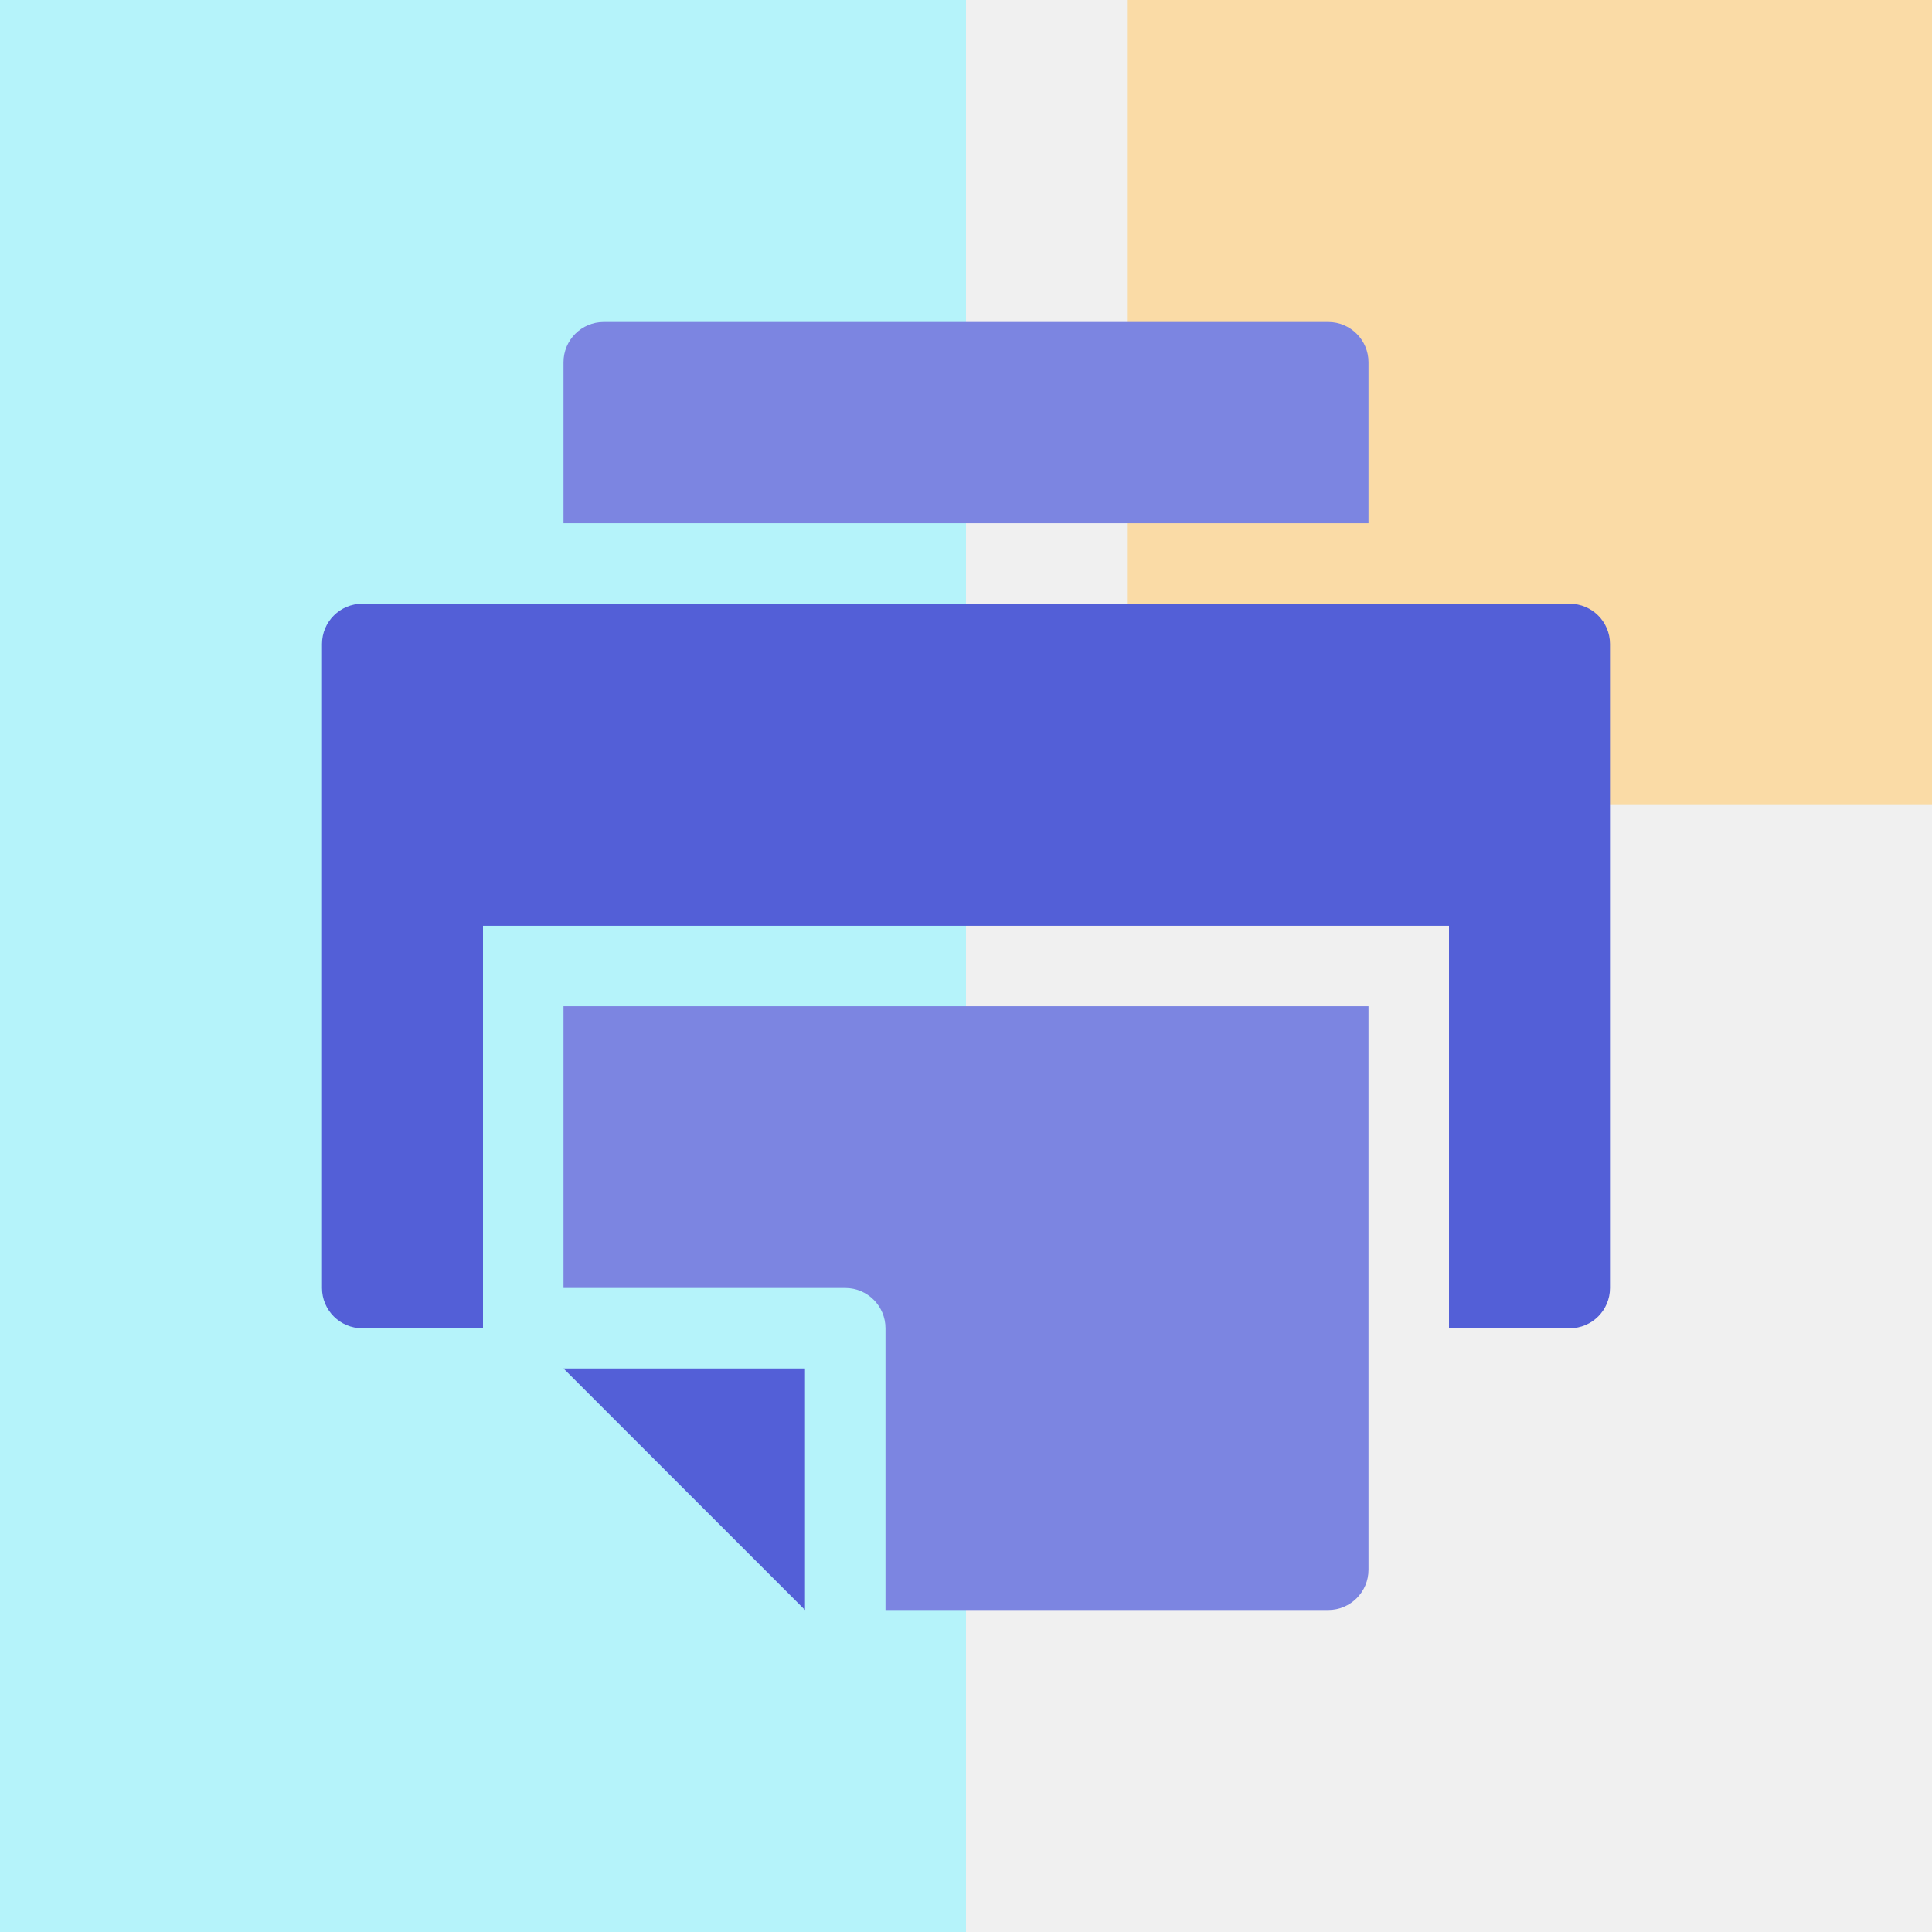
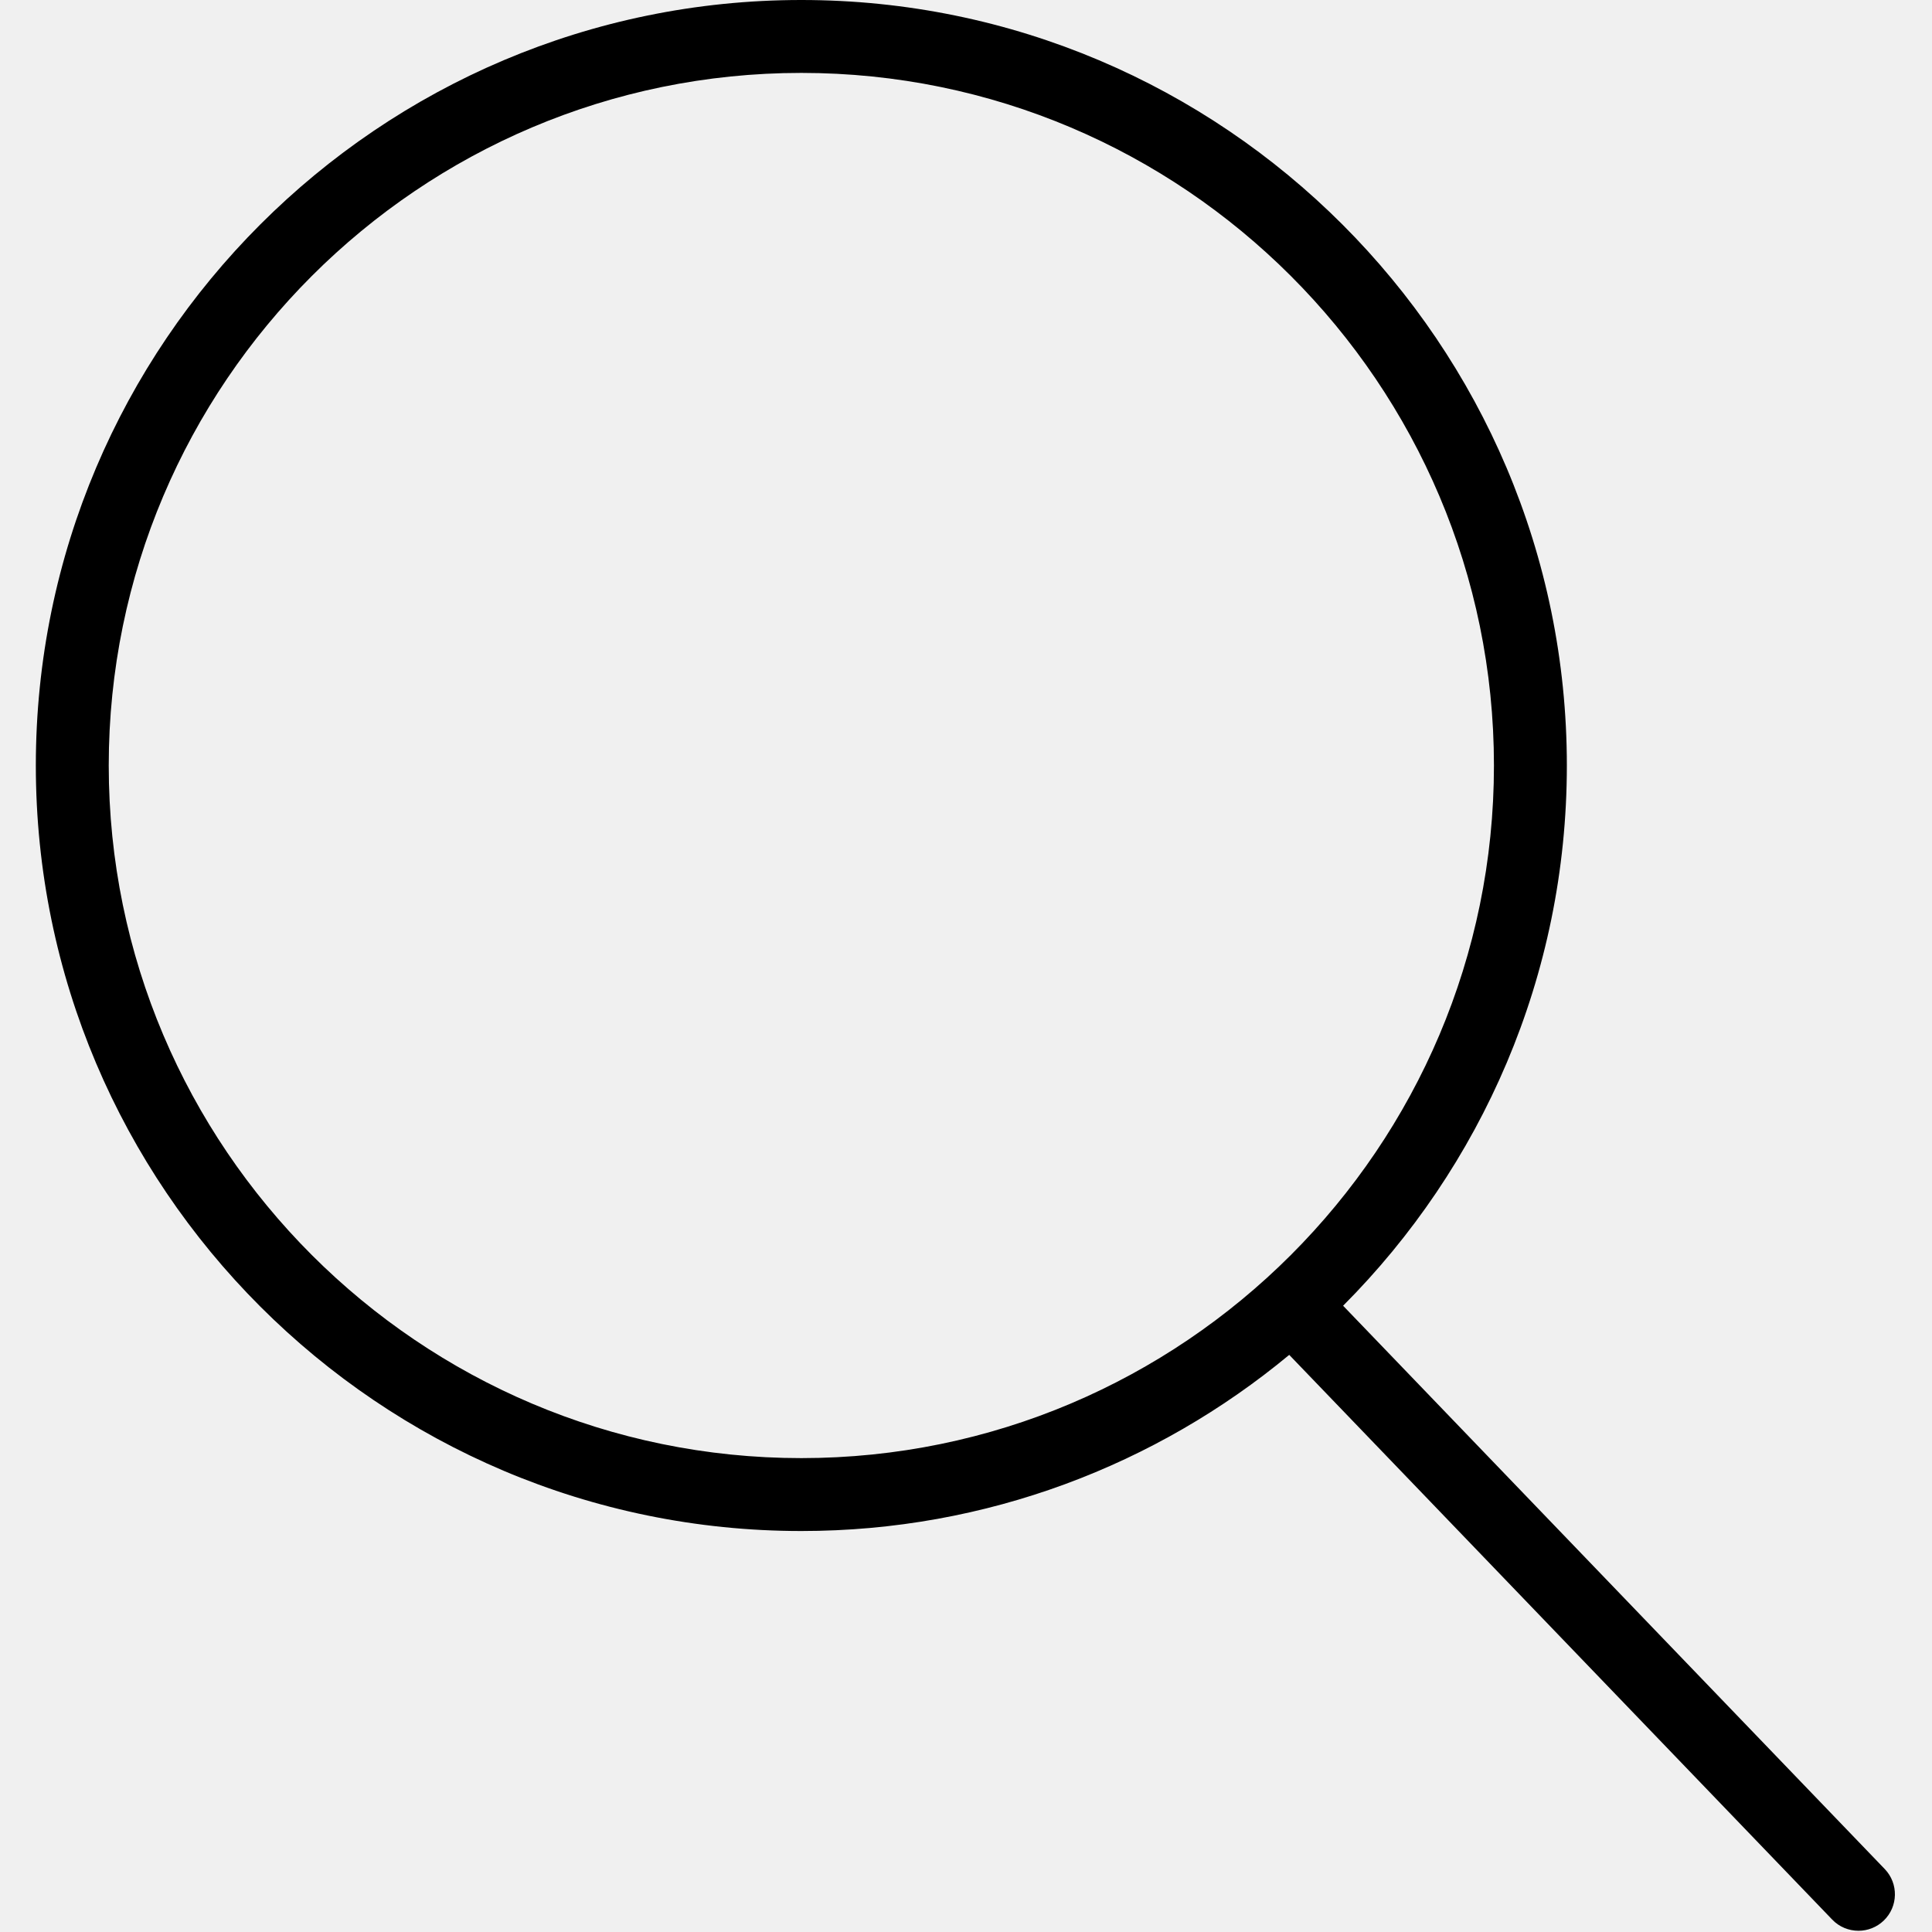
- <svg xmlns="http://www.w3.org/2000/svg" width="48" height="48">
-   <g fill="none" fill-rule="evenodd">
-     <path fill-opacity=".64" fill="#93F4FE" d="M0 0h24v48H0z" />
-     <path fill-opacity=".64" fill="#FFCF7B" d="M28 0h20v20H28z" />
-     <path d="M14 9v4h20V9a1 1 0 0 0-1-1H15a1 1 0 0 0-1 1z" fill="#7C85E1" />
-     <path d="M39 15H9a1 1 0 0 0-1 1v16a1 1 0 0 0 1 1h3V23h24v10h3a1 1 0 0 0 1-1V16a1 1 0 0 0-1-1zM20 40v-6h-6z" fill="#535FD7" />
-     <path d="M14 25v7h7a1 1 0 0 1 1 1v7h11a1 1 0 0 0 1-1V25H14z" fill="#7C85E1" />
+ <svg xmlns="http://www.w3.org/2000/svg" width="48" height="48" viewBox="0 0 53 53" fill="none">
+   <g clip-path="url(#clip0)">
+     <path d="M51.704 51.273L36.845 35.82C40.635 32.019 42.983 26.779 42.983 21C42.983 9.42 33.563 0 21.983 0C10.403 0 0.983 9.42 0.983 21C0.983 32.58 10.403 42 21.983 42C27.066 42 31.731 40.183 35.367 37.168L50.262 52.659C50.458 52.864 50.72 52.966 50.983 52.966C51.233 52.966 51.482 52.873 51.676 52.687C52.074 52.304 52.086 51.671 51.704 51.273ZM21.983 40C11.506 40 2.983 31.477 2.983 21C2.983 10.523 11.506 2 21.983 2C32.46 2 40.983 10.523 40.983 21C40.983 31.477 32.459 40 21.983 40Z" fill="black" />
  </g>
+   <defs>
+     <clipPath id="clip0">
+       <rect width="52.966" height="52.966" fill="white" />
+     </clipPath>
+   </defs>
</svg>
